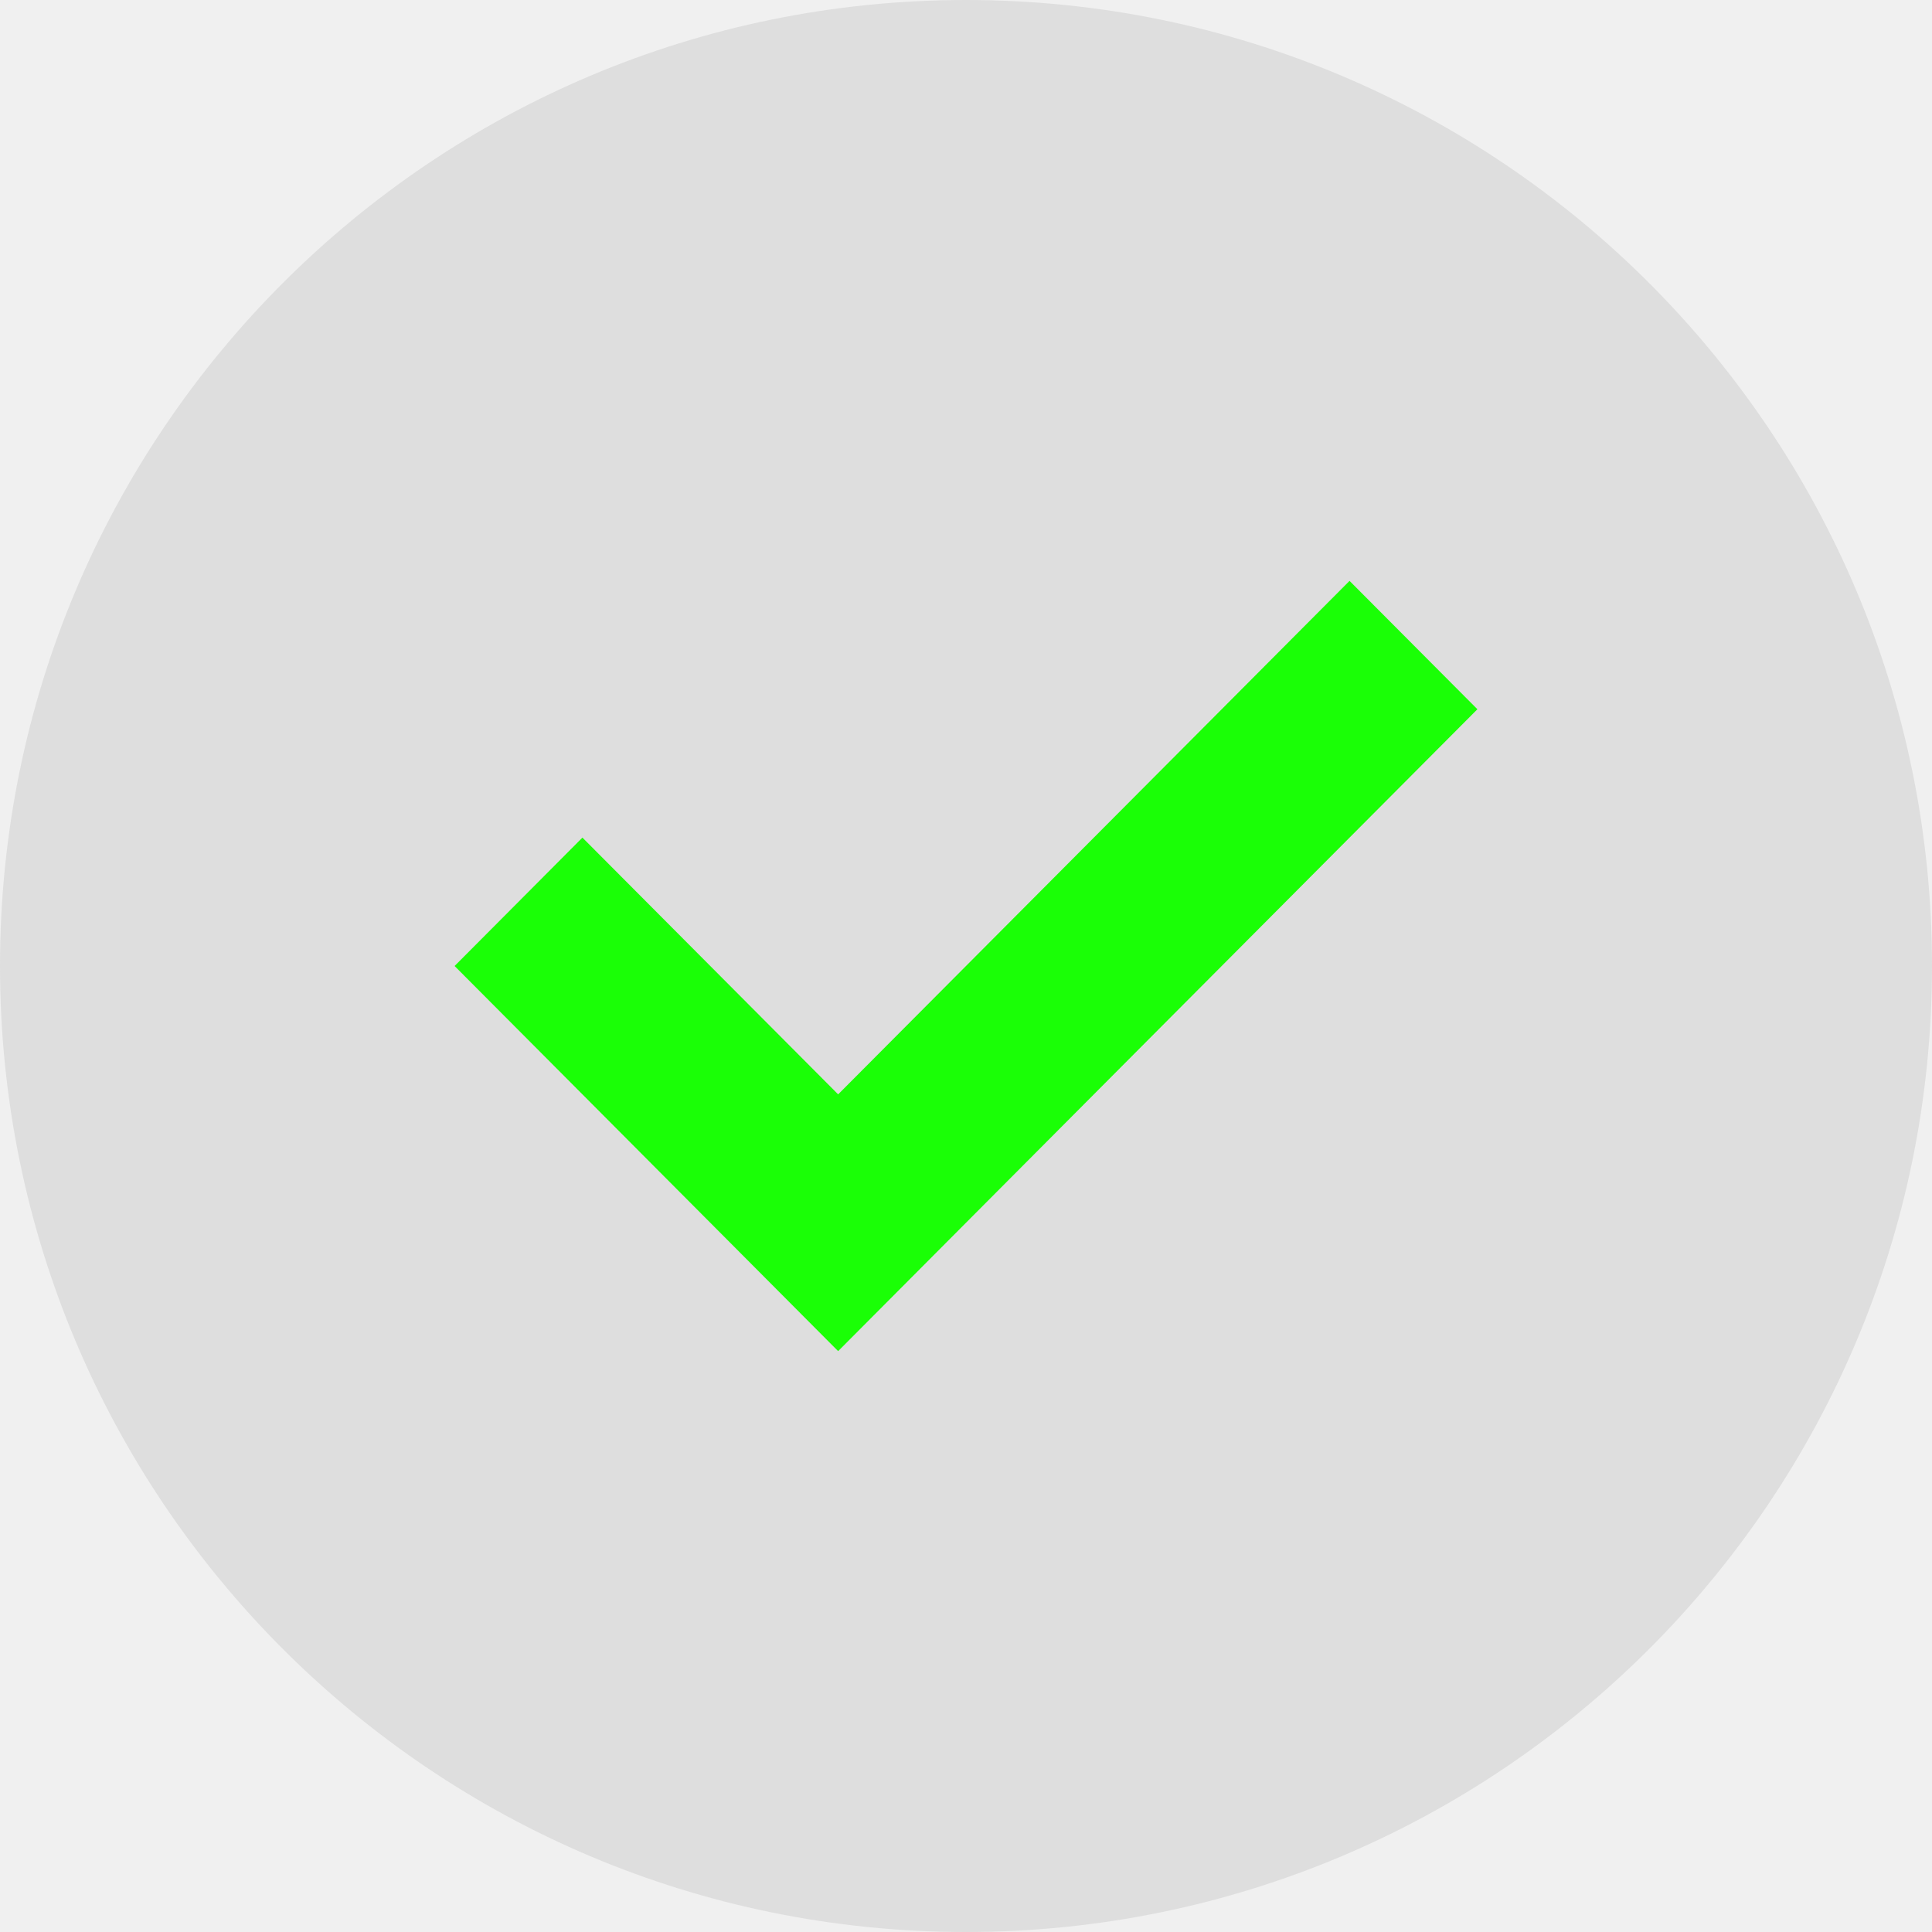
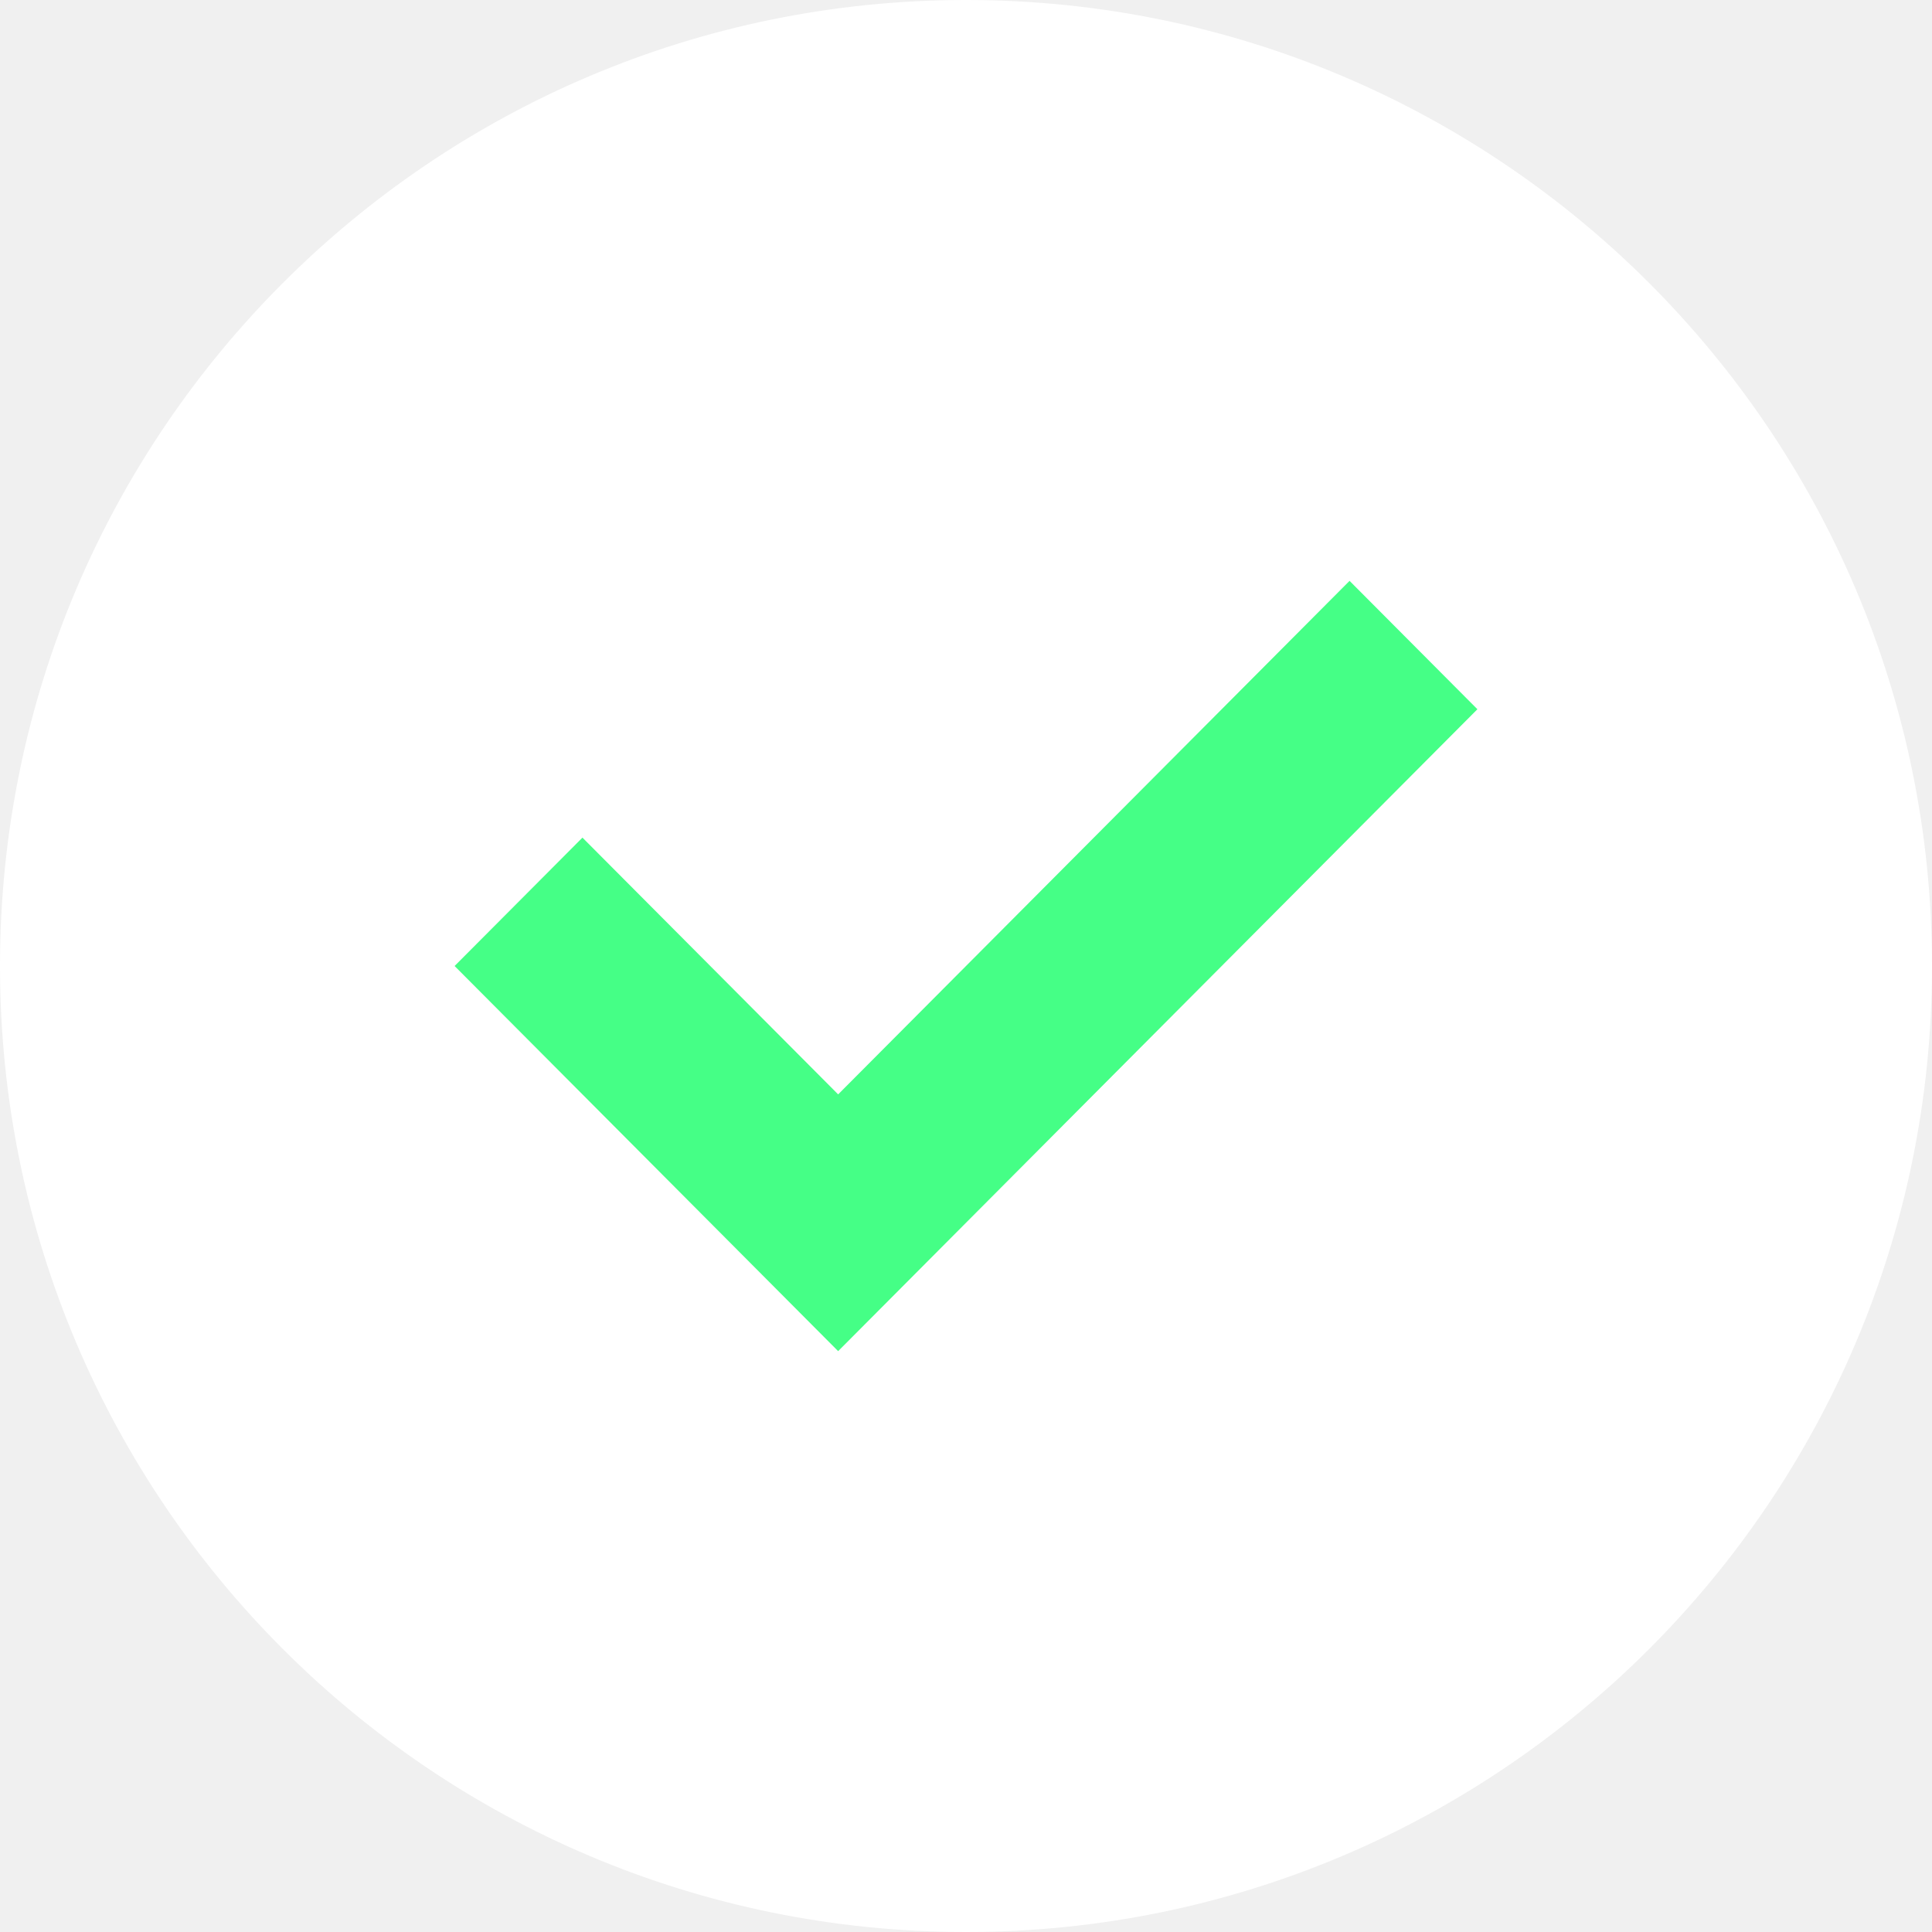
- <svg xmlns="http://www.w3.org/2000/svg" width="50" height="50" viewBox="0 0 50 50" fill="none">
-   <circle cx="25" cy="25" r="25" fill="#DEDEDE" />
-   <path fill-rule="evenodd" clip-rule="evenodd" d="M11.765 25L15.073 21.677L21.691 28.322L34.926 15.033L38.235 18.355L21.691 34.967L11.765 25Z" fill="#1AFF06" />
+ <svg xmlns="http://www.w3.org/2000/svg" width="40" height="40" viewBox="0 0 40 40" fill="none">
+   <g clip-path="url(#clip0_123_2)">
+     <path d="M20 40C31.046 40 40 31.046 40 20C40 8.954 31.046 0 20 0C8.954 0 0 8.954 0 20C0 31.046 8.954 40 20 40Z" fill="white" />
+     <path fill-rule="evenodd" clip-rule="evenodd" d="M9.412 20L12.059 17.342L17.353 22.658L27.941 12.026L30.588 14.684L17.353 27.974L9.412 20Z" fill="#45FF86" />
+   </g>
+   <defs>
+     <clipPath id="clip0_123_2">
+       <rect width="40" height="40" fill="white" />
+     </clipPath>
+   </defs>
</svg>
